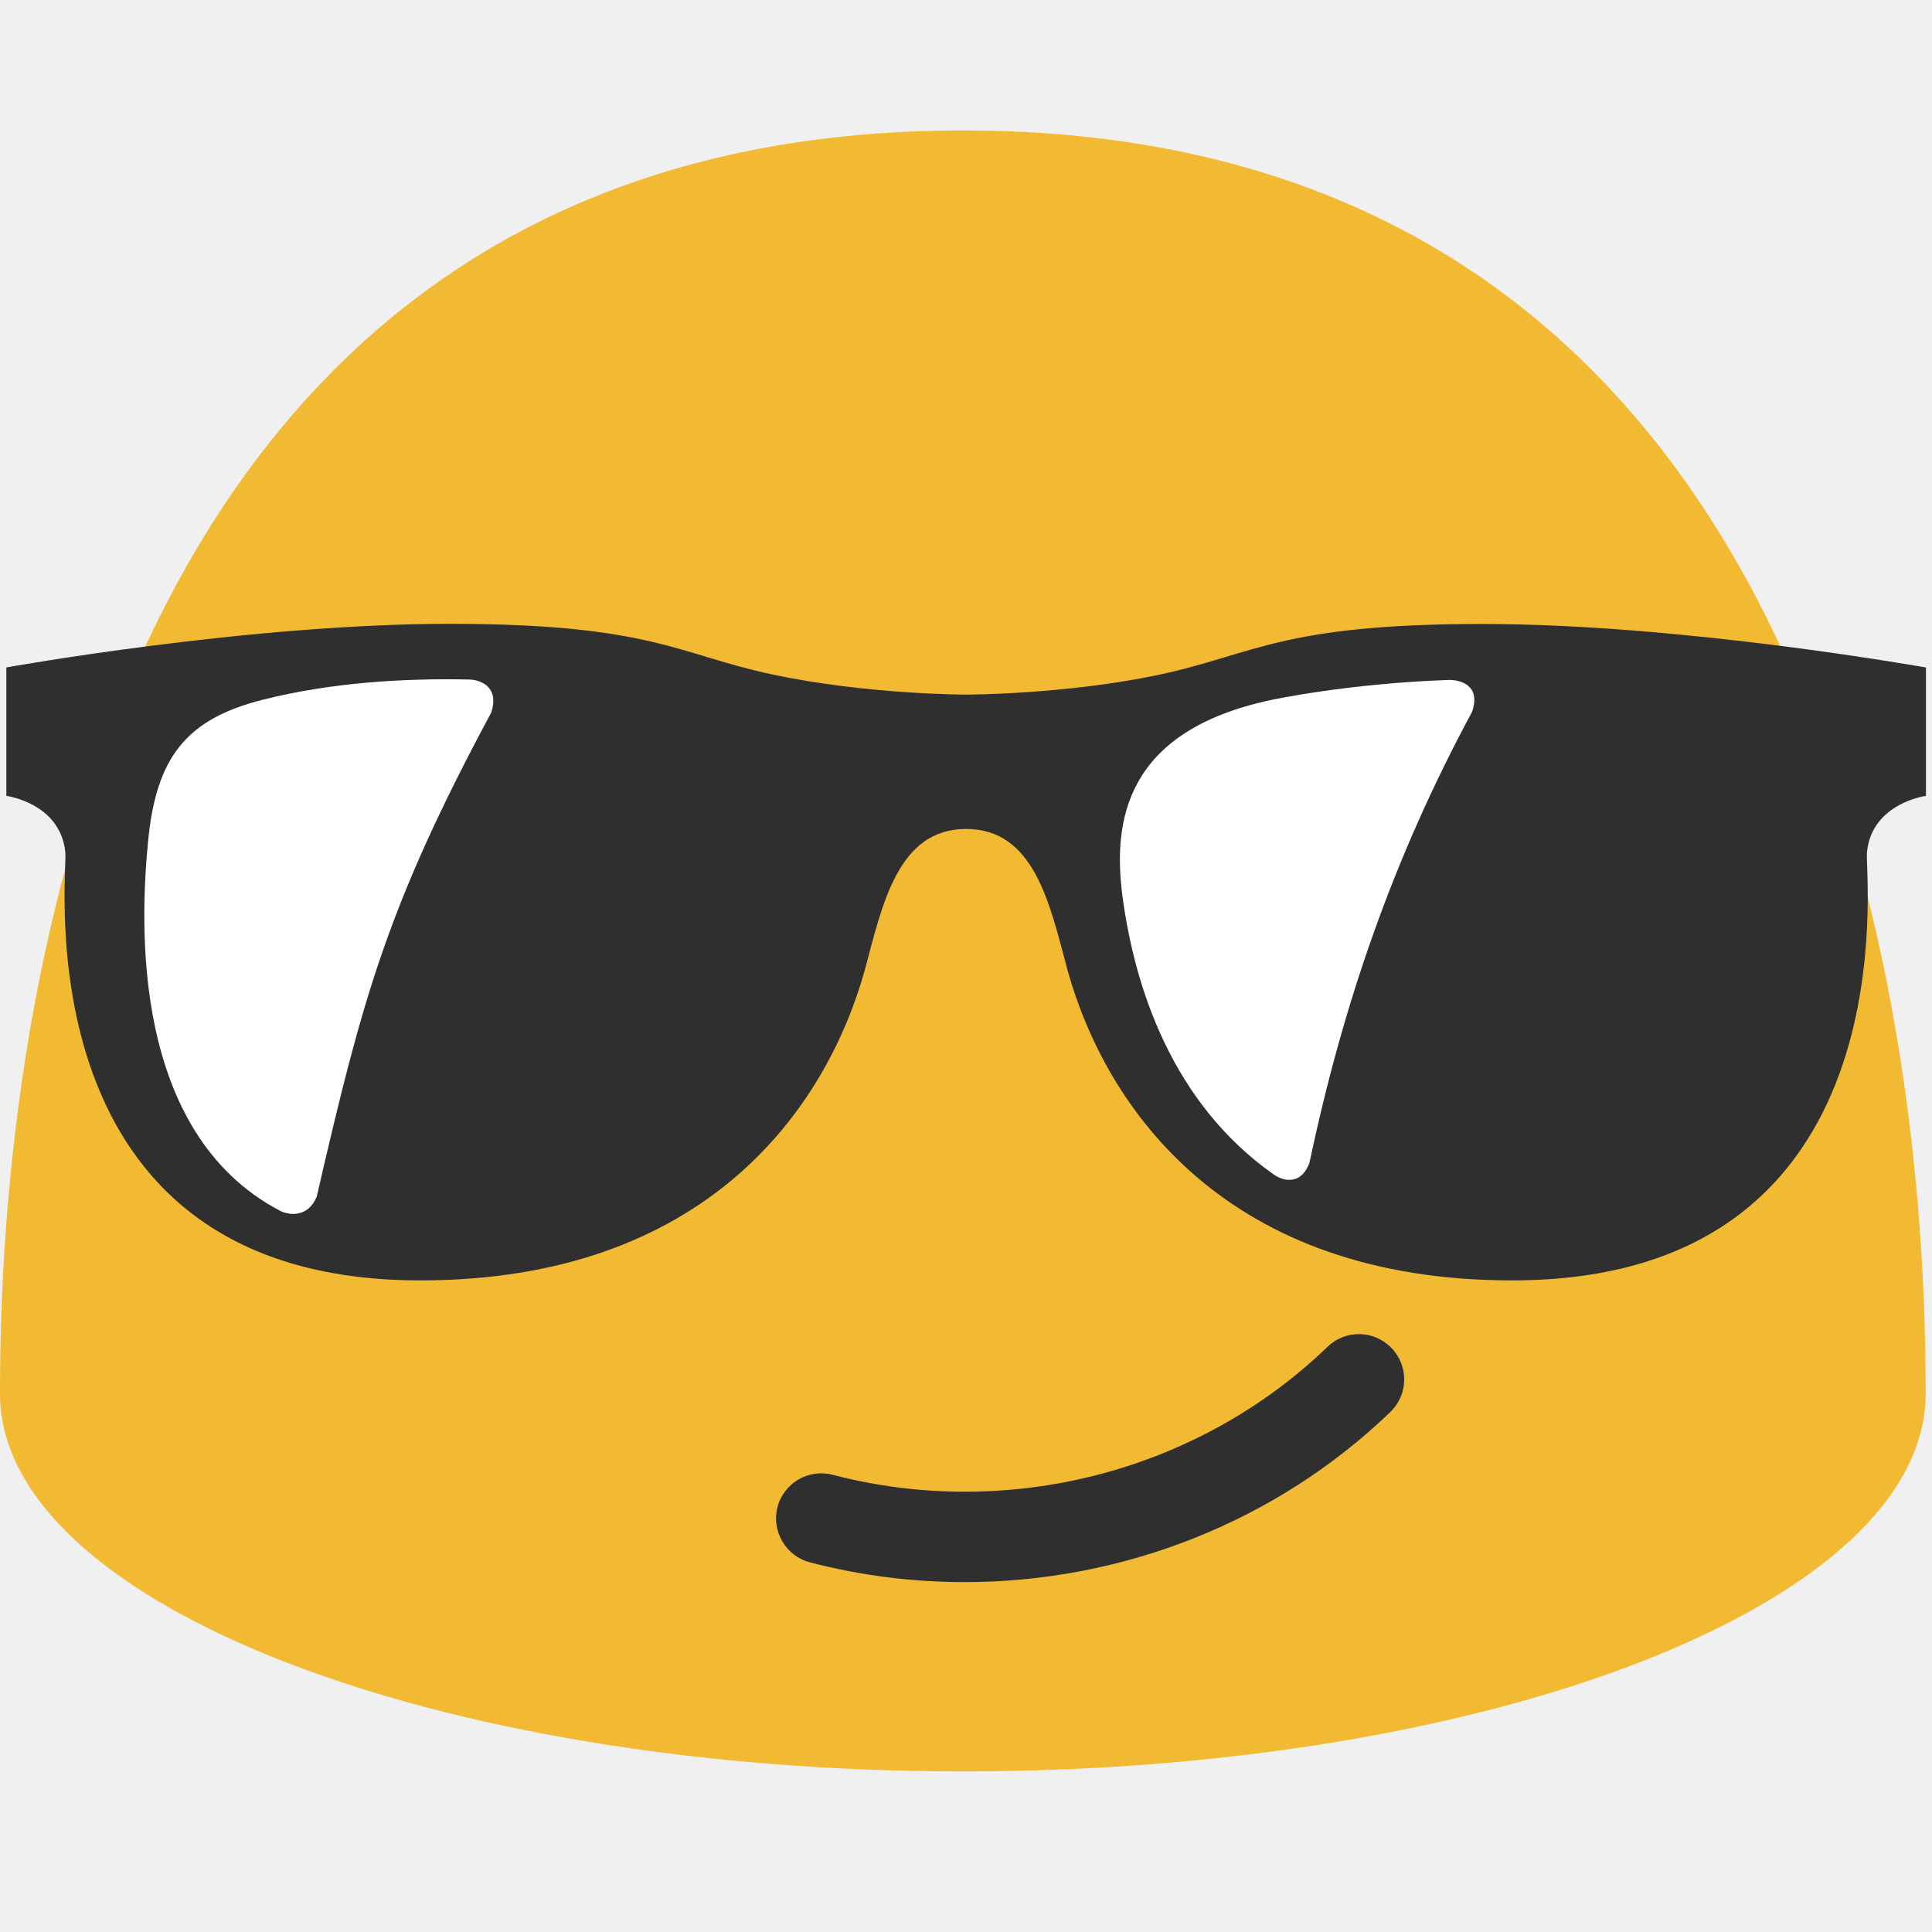
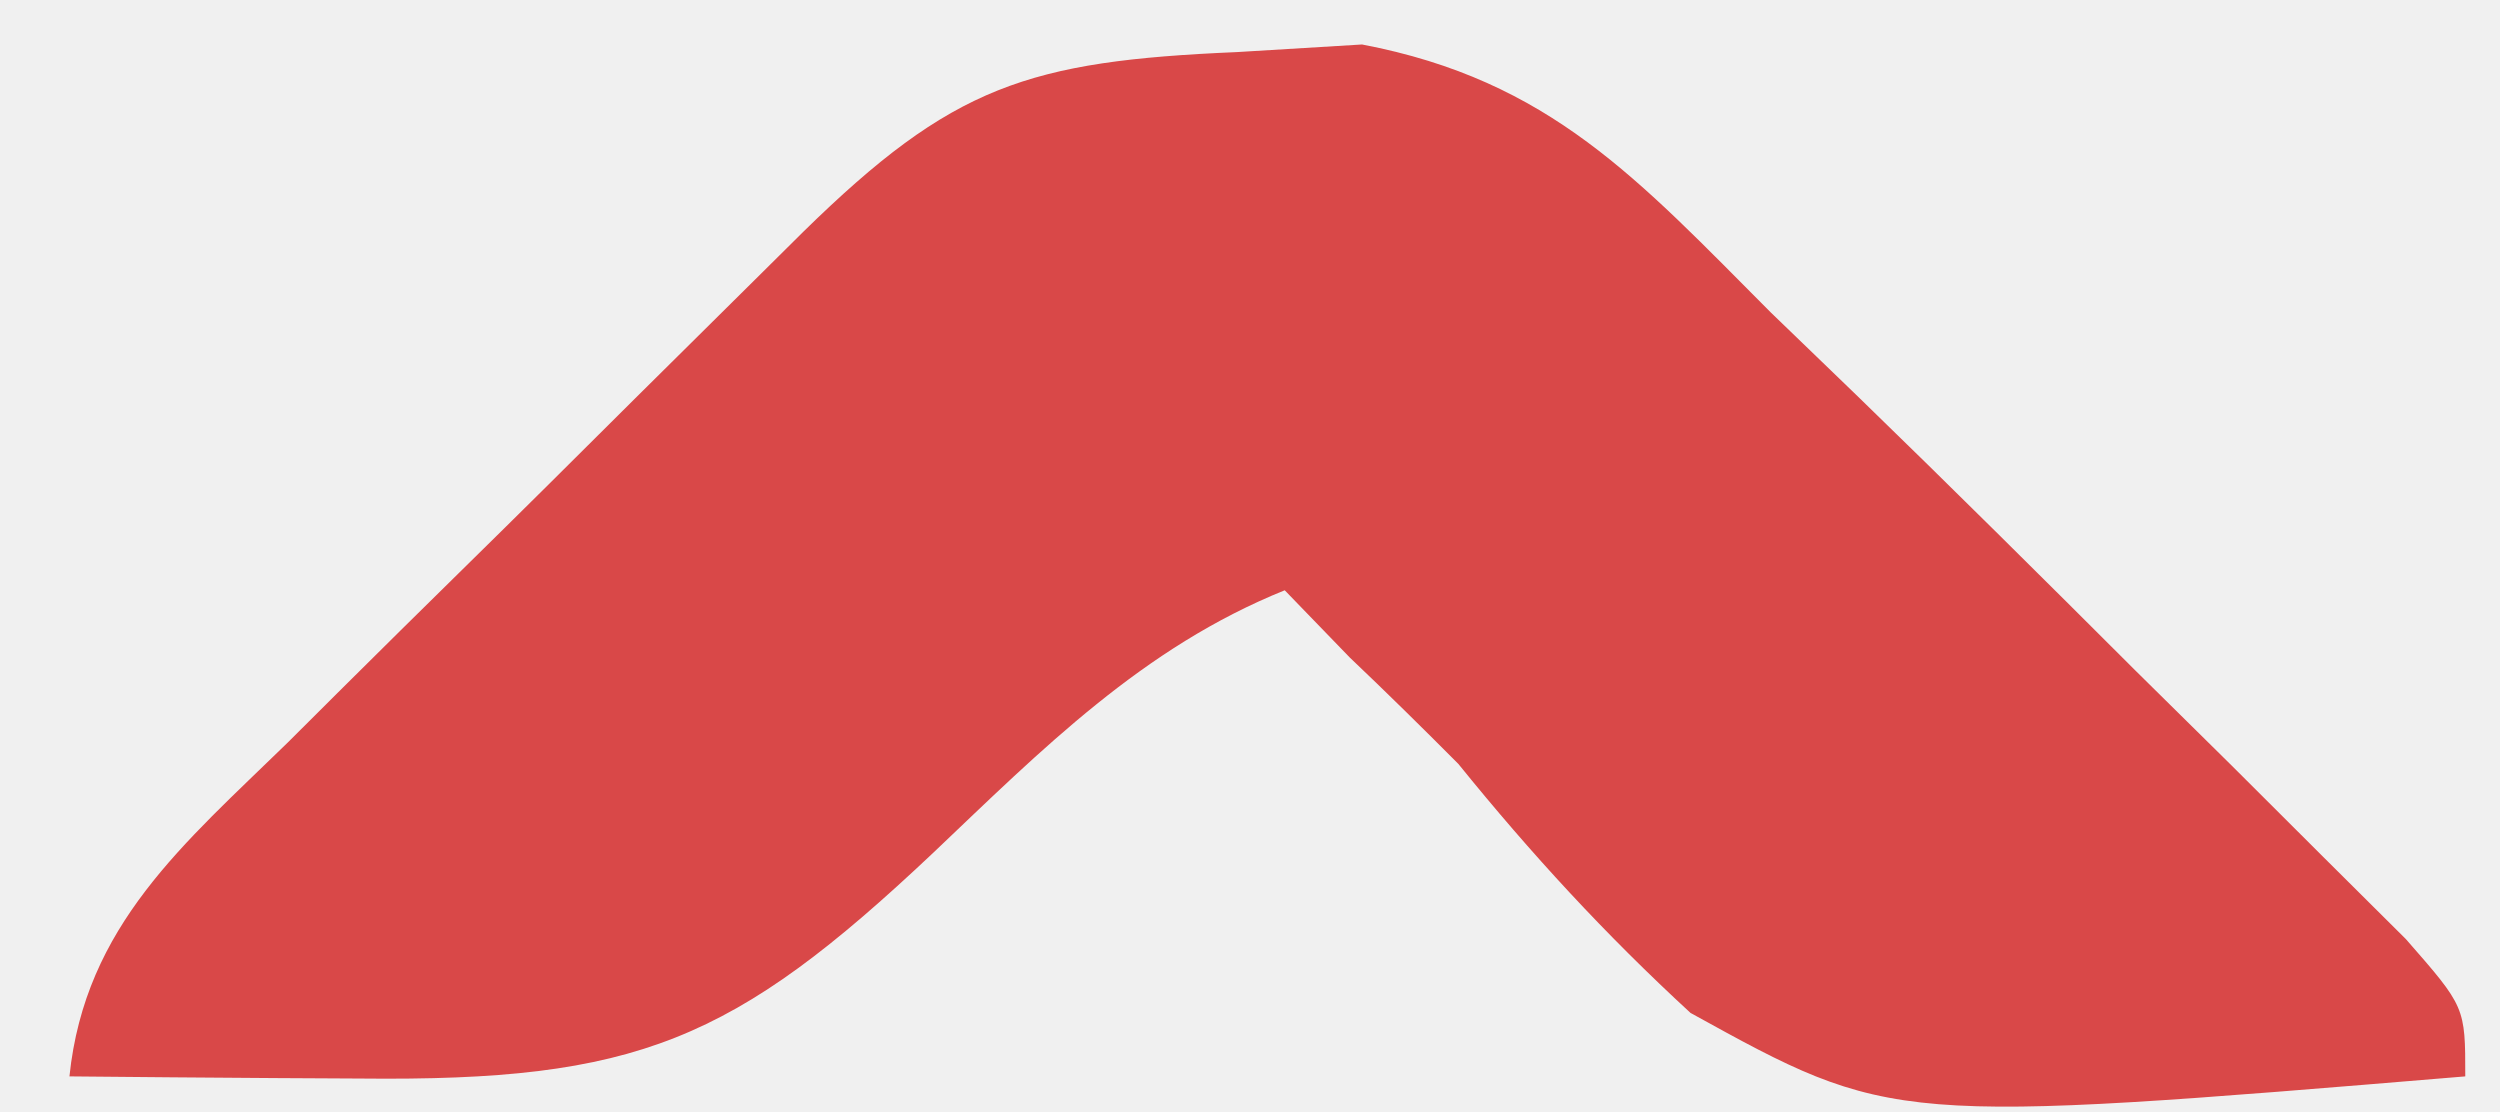
- <svg xmlns="http://www.w3.org/2000/svg" width="128" height="128" viewBox="0 0 128 128">
-   <path d="M63.79,8.64C1.48,8.64,0,78.5,0,92.33c0,13.83,28.56,25.03,63.79,25.03 c35.24,0,63.79-11.21,63.79-25.03C127.58,78.5,126.11,8.64,63.79,8.64z" fill="#F2BA32" />
-   <path d="M63.91,104.82c-3.43,0-6.87-0.43-10.25-1.31c-1.6-0.42-2.56-2.06-2.15-3.66 c0.42-1.6,2.06-2.56,3.66-2.14c11.65,3.04,24.21-0.21,32.78-8.48c1.19-1.15,3.09-1.12,4.24,0.08c1.15,1.19,1.12,3.09-0.08,4.24 C84.54,100.85,74.32,104.82,63.91,104.82z" fill="#2F2F2F" />
-   <path d="M55.53,67.26c-0.01,0.01-0.02,0.02-0.02,0.02C55.51,67.27,55.52,67.26,55.53,67.26z" fill="#2F2F2F" />
-   <g>
-     <path d="M98.21,41.34c-13.36,0-15.15,2.03-21.4,3.36C70.56,46.02,64,46.02,64,46.02s-6.56,0-12.81-1.33 c-6.25-1.33-8.05-3.36-21.4-3.36c-13.36,0-29.37,2.89-29.37,2.89v8.51c0,0,3.59,0.47,3.91,3.75c0.16,1.33-3.12,28.35,23.51,28.35 c18.9,0,26.87-11.33,29.45-20.54c1.17-4.37,2.19-9.37,6.72-9.37c4.53,0,5.55,5,6.72,9.37c2.58,9.22,10.54,20.54,29.45,20.54 c26.63,0,23.35-27.03,23.51-28.35c0.31-3.28,3.91-3.75,3.91-3.75v-8.51C127.58,44.23,111.57,41.34,98.21,41.34z" fill="#2F2F2F" />
-     <path d="M95.94,45.05c-6.62,0.23-11.65,1.31-11.65,1.31c-9.84,2.06-10.55,8.14-9.93,12.97 c0.8,6.07,3.29,13.75,10.04,18.49c0.53,0.38,1.76,0.79,2.35-0.77c0,0-0.02,0.11,0,0c2.22-10.48,5.52-20.14,10.78-29.89l0,0 C98.14,45.37,96.71,45.02,95.94,45.05z" fill="#FFFFFF" />
-     <path d="M31.06,45.02c-4.27-0.09-9.11,0.19-13.65,1.34c-5.1,1.28-7.07,3.85-7.6,9.39 c-0.53,5.43-1.13,19.27,8.73,24.46c0.57,0.3,1.83,0.5,2.44-0.91l0,0C24,66.21,25.61,60.13,32.54,47.22l0,0 C33.11,45.49,31.83,45.03,31.06,45.02z" fill="#FFFFFF" />
-   </g>
+ <svg xmlns="http://www.w3.org/2000/svg" version="1.1" width="72" height="32">
+   <path d="M0 0 C1.783 -0.108 1.783 -0.108 3.602 -0.219 C9.023 0.814 11.556 3.671 15.375 7.5 C16.202 8.298 17.029 9.096 17.881 9.918 C20.57 12.526 23.225 15.165 25.875 17.812 C26.793 18.718 27.711 19.624 28.656 20.557 C29.523 21.421 30.389 22.285 31.281 23.176 C32.068 23.959 32.855 24.742 33.666 25.548 C35.375 27.5 35.375 27.5 35.375 29.5 C18.863 30.873 18.863 30.873 13.062 27.672 C10.604 25.409 8.475 23.095 6.375 20.5 C5.346 19.466 4.307 18.442 3.25 17.438 C2.631 16.798 2.013 16.159 1.375 15.5 C-2.714 17.15 -5.605 20.074 -8.75 23.062 C-14.511 28.499 -17.289 29.647 -25.25 29.562 C-26.052 29.558 -26.854 29.553 -27.68 29.549 C-29.661 29.537 -31.643 29.519 -33.625 29.5 C-33.176 25.15 -30.318 22.793 -27.348 19.895 C-26.821 19.37 -26.295 18.845 -25.752 18.305 C-24.64 17.199 -23.524 16.098 -22.406 14.999 C-20.69 13.315 -18.986 11.621 -17.283 9.924 C-16.201 8.851 -15.118 7.779 -14.035 6.707 C-13.524 6.2 -13.012 5.693 -12.485 5.17 C-8.192 0.964 -6.015 0.258 0 0 Z " fill="#D94848" transform="translate(35.625,1.5)" />
</svg>
